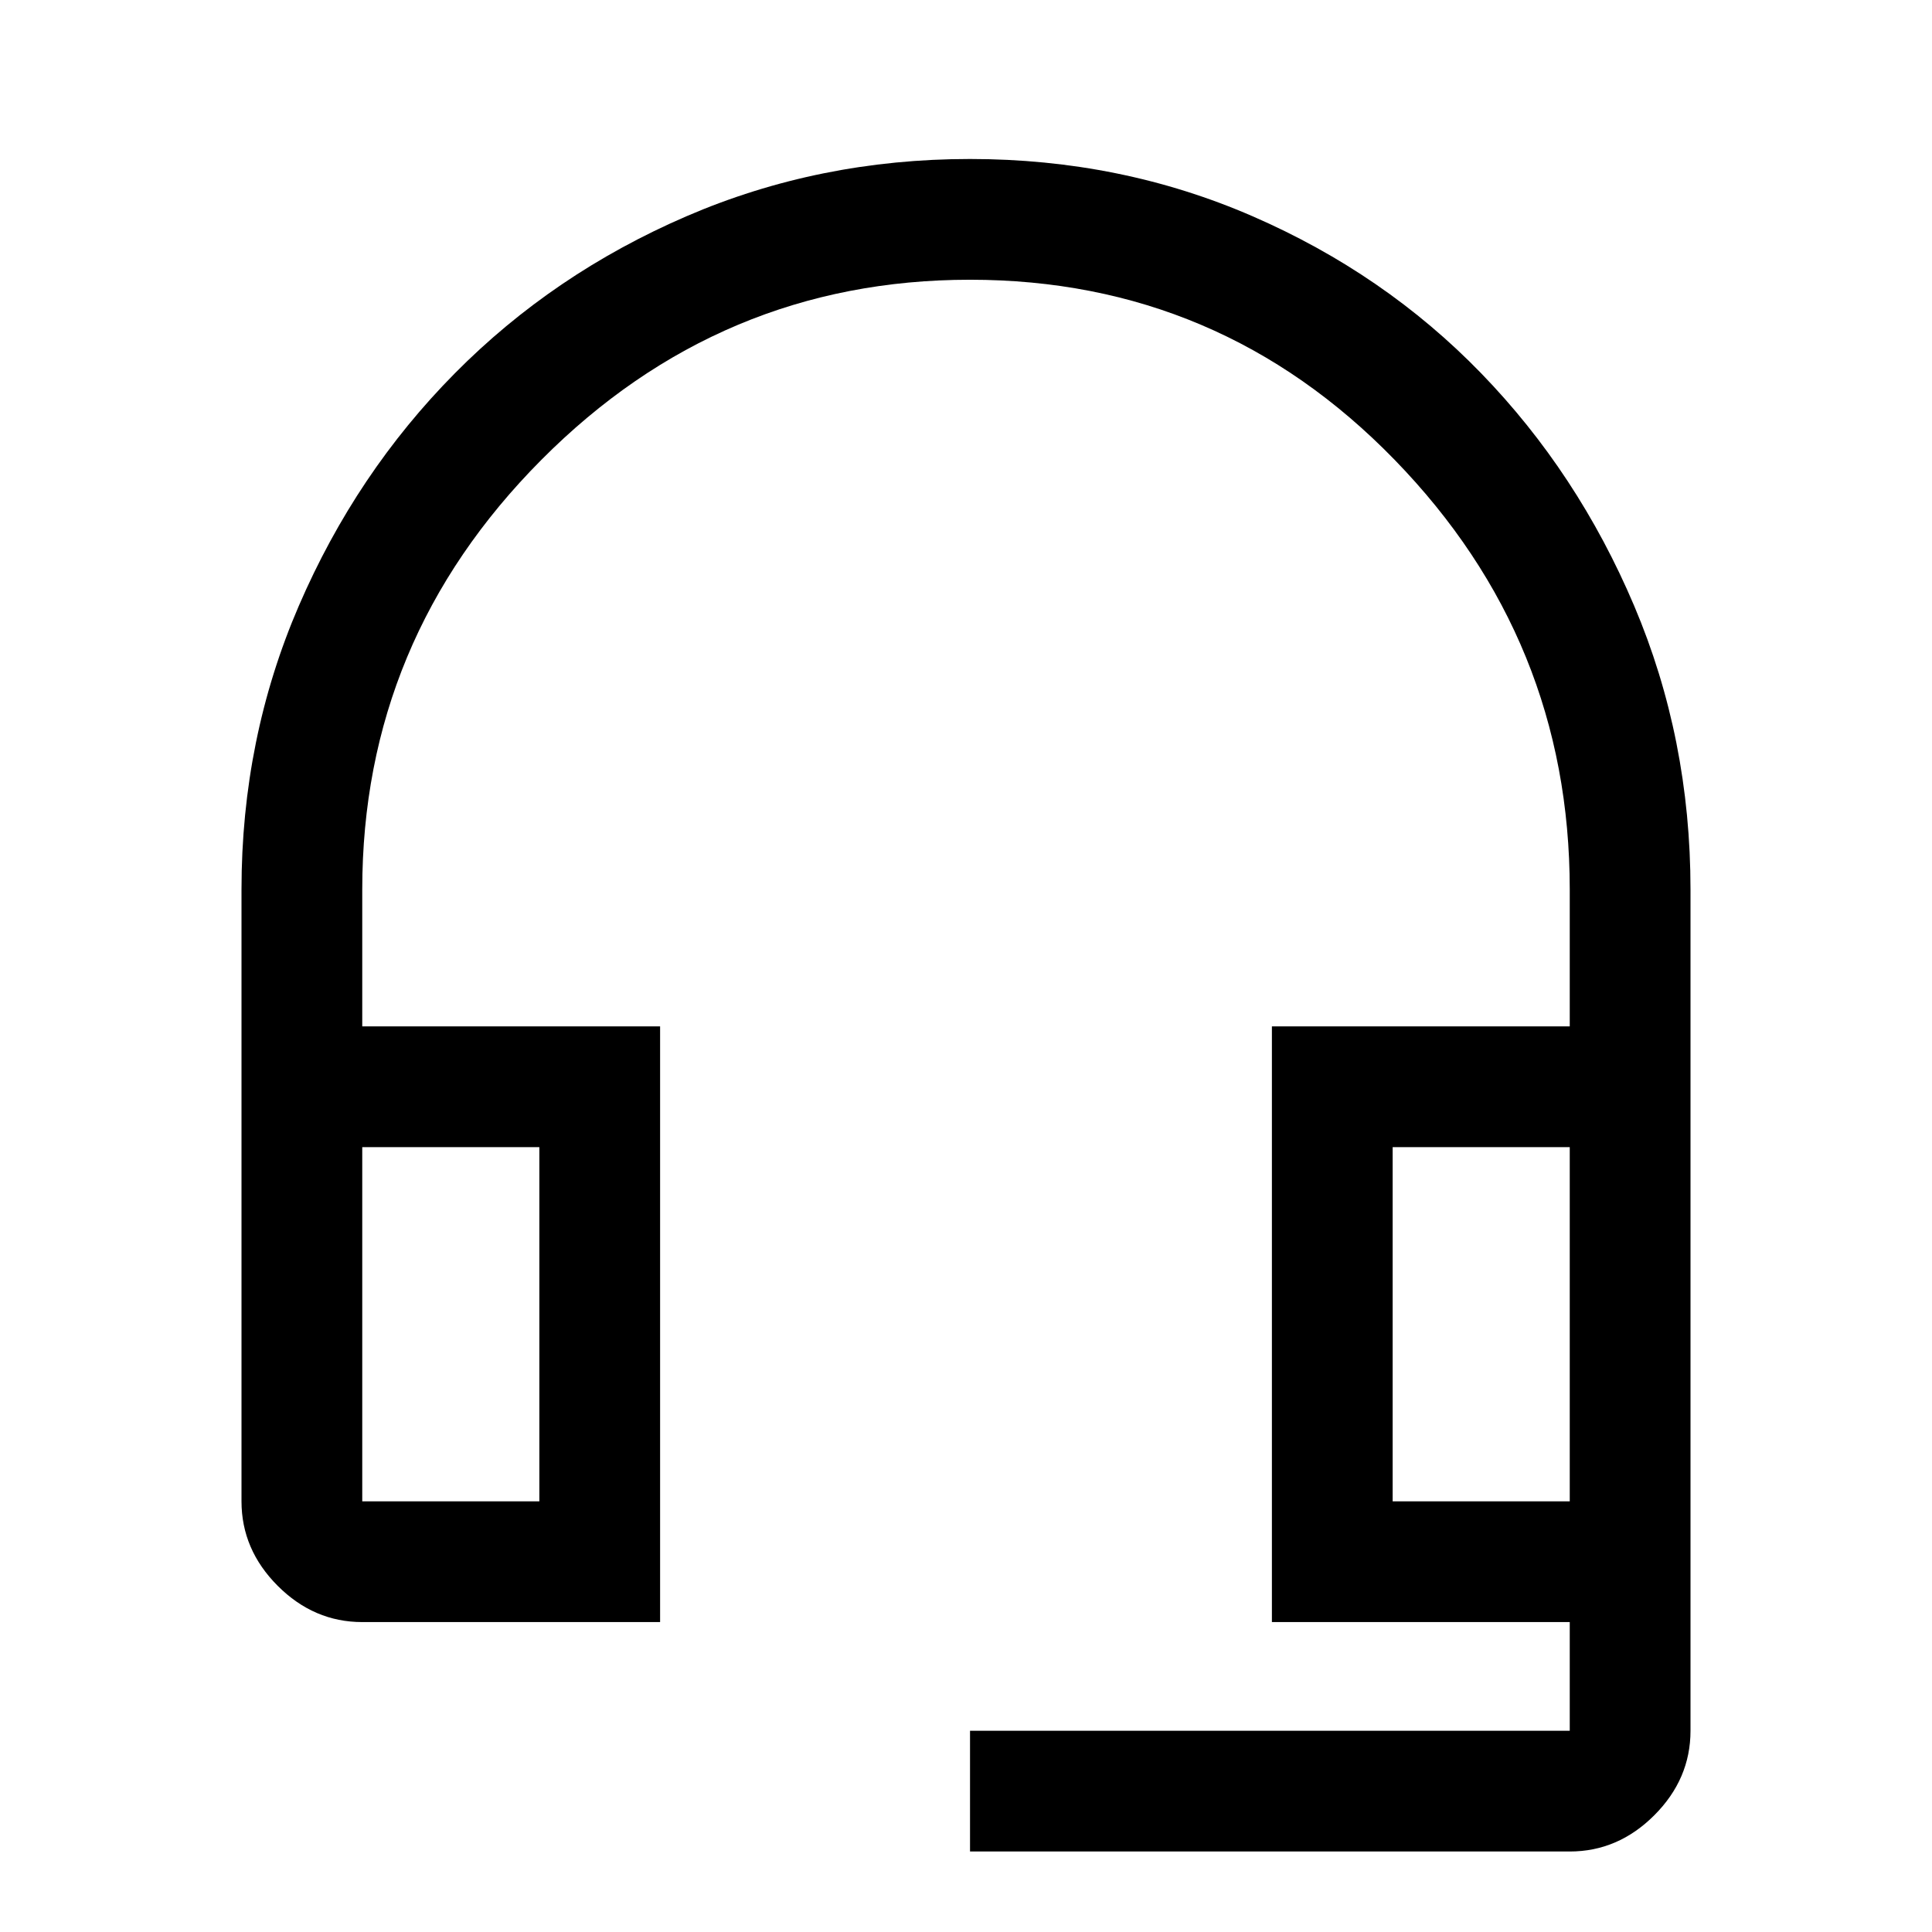
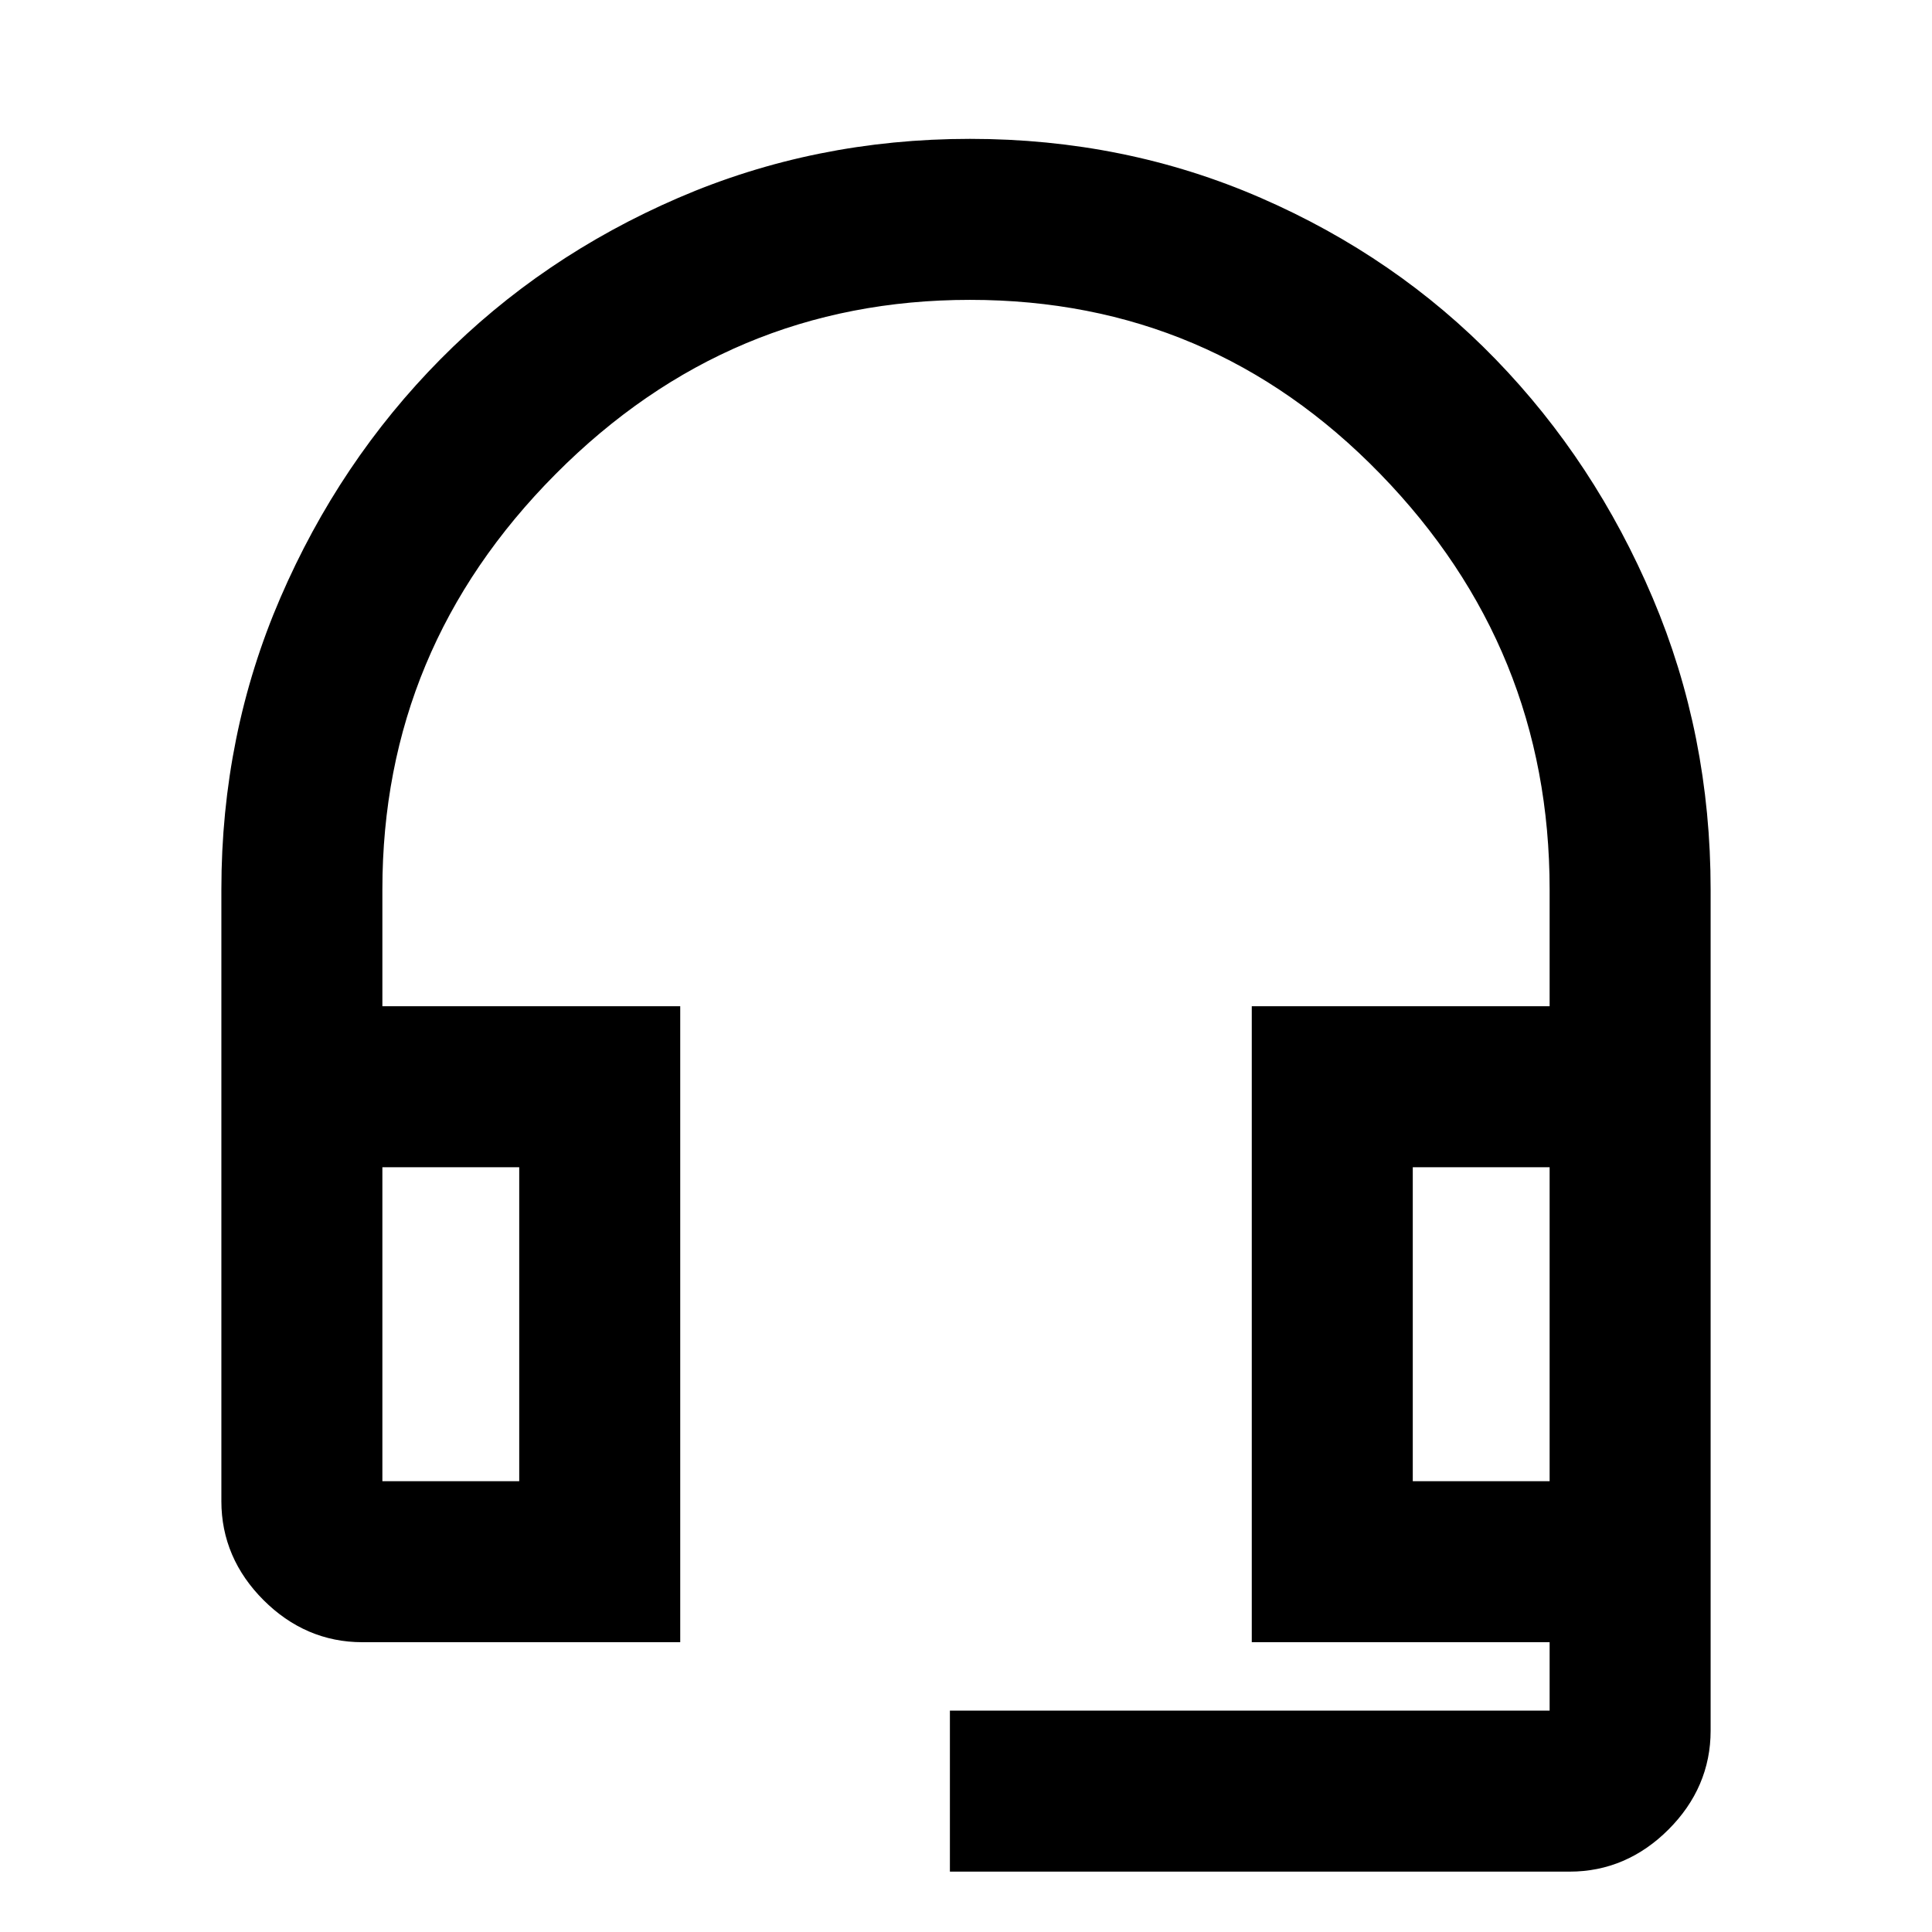
- <svg viewBox="0 0 48 48">
+ <svg viewBox="0 0 48 48" stroke="currentColor" fill="currentColor">
  <path d="M24.1 46v-3H39v-2.7h-7.4V25.5H39v-3.4q0-6.2-4.35-10.675Q30.3 6.95 24.1 6.95q-6.2 0-10.65 4.475T9 22.1v3.4h7.4v14.8H9q-1.2 0-2.1-.9-.9-.9-.9-2.1V22.1q0-3.75 1.425-7.05T11.3 9.275q2.45-2.475 5.75-3.9 3.3-1.425 7.05-1.425t7.025 1.425Q34.4 6.8 36.8 9.275q2.4 2.475 3.8 5.775 1.4 3.3 1.4 7.05V43q0 1.2-.9 2.1-.9.9-2.1.9ZM9 37.3h4.4v-8.8H9v8.8Zm25.6 0H39v-8.8h-4.4Zm4.4 0h-4.4H39Zm-25.6 0H9h4.4Z" />
</svg>
